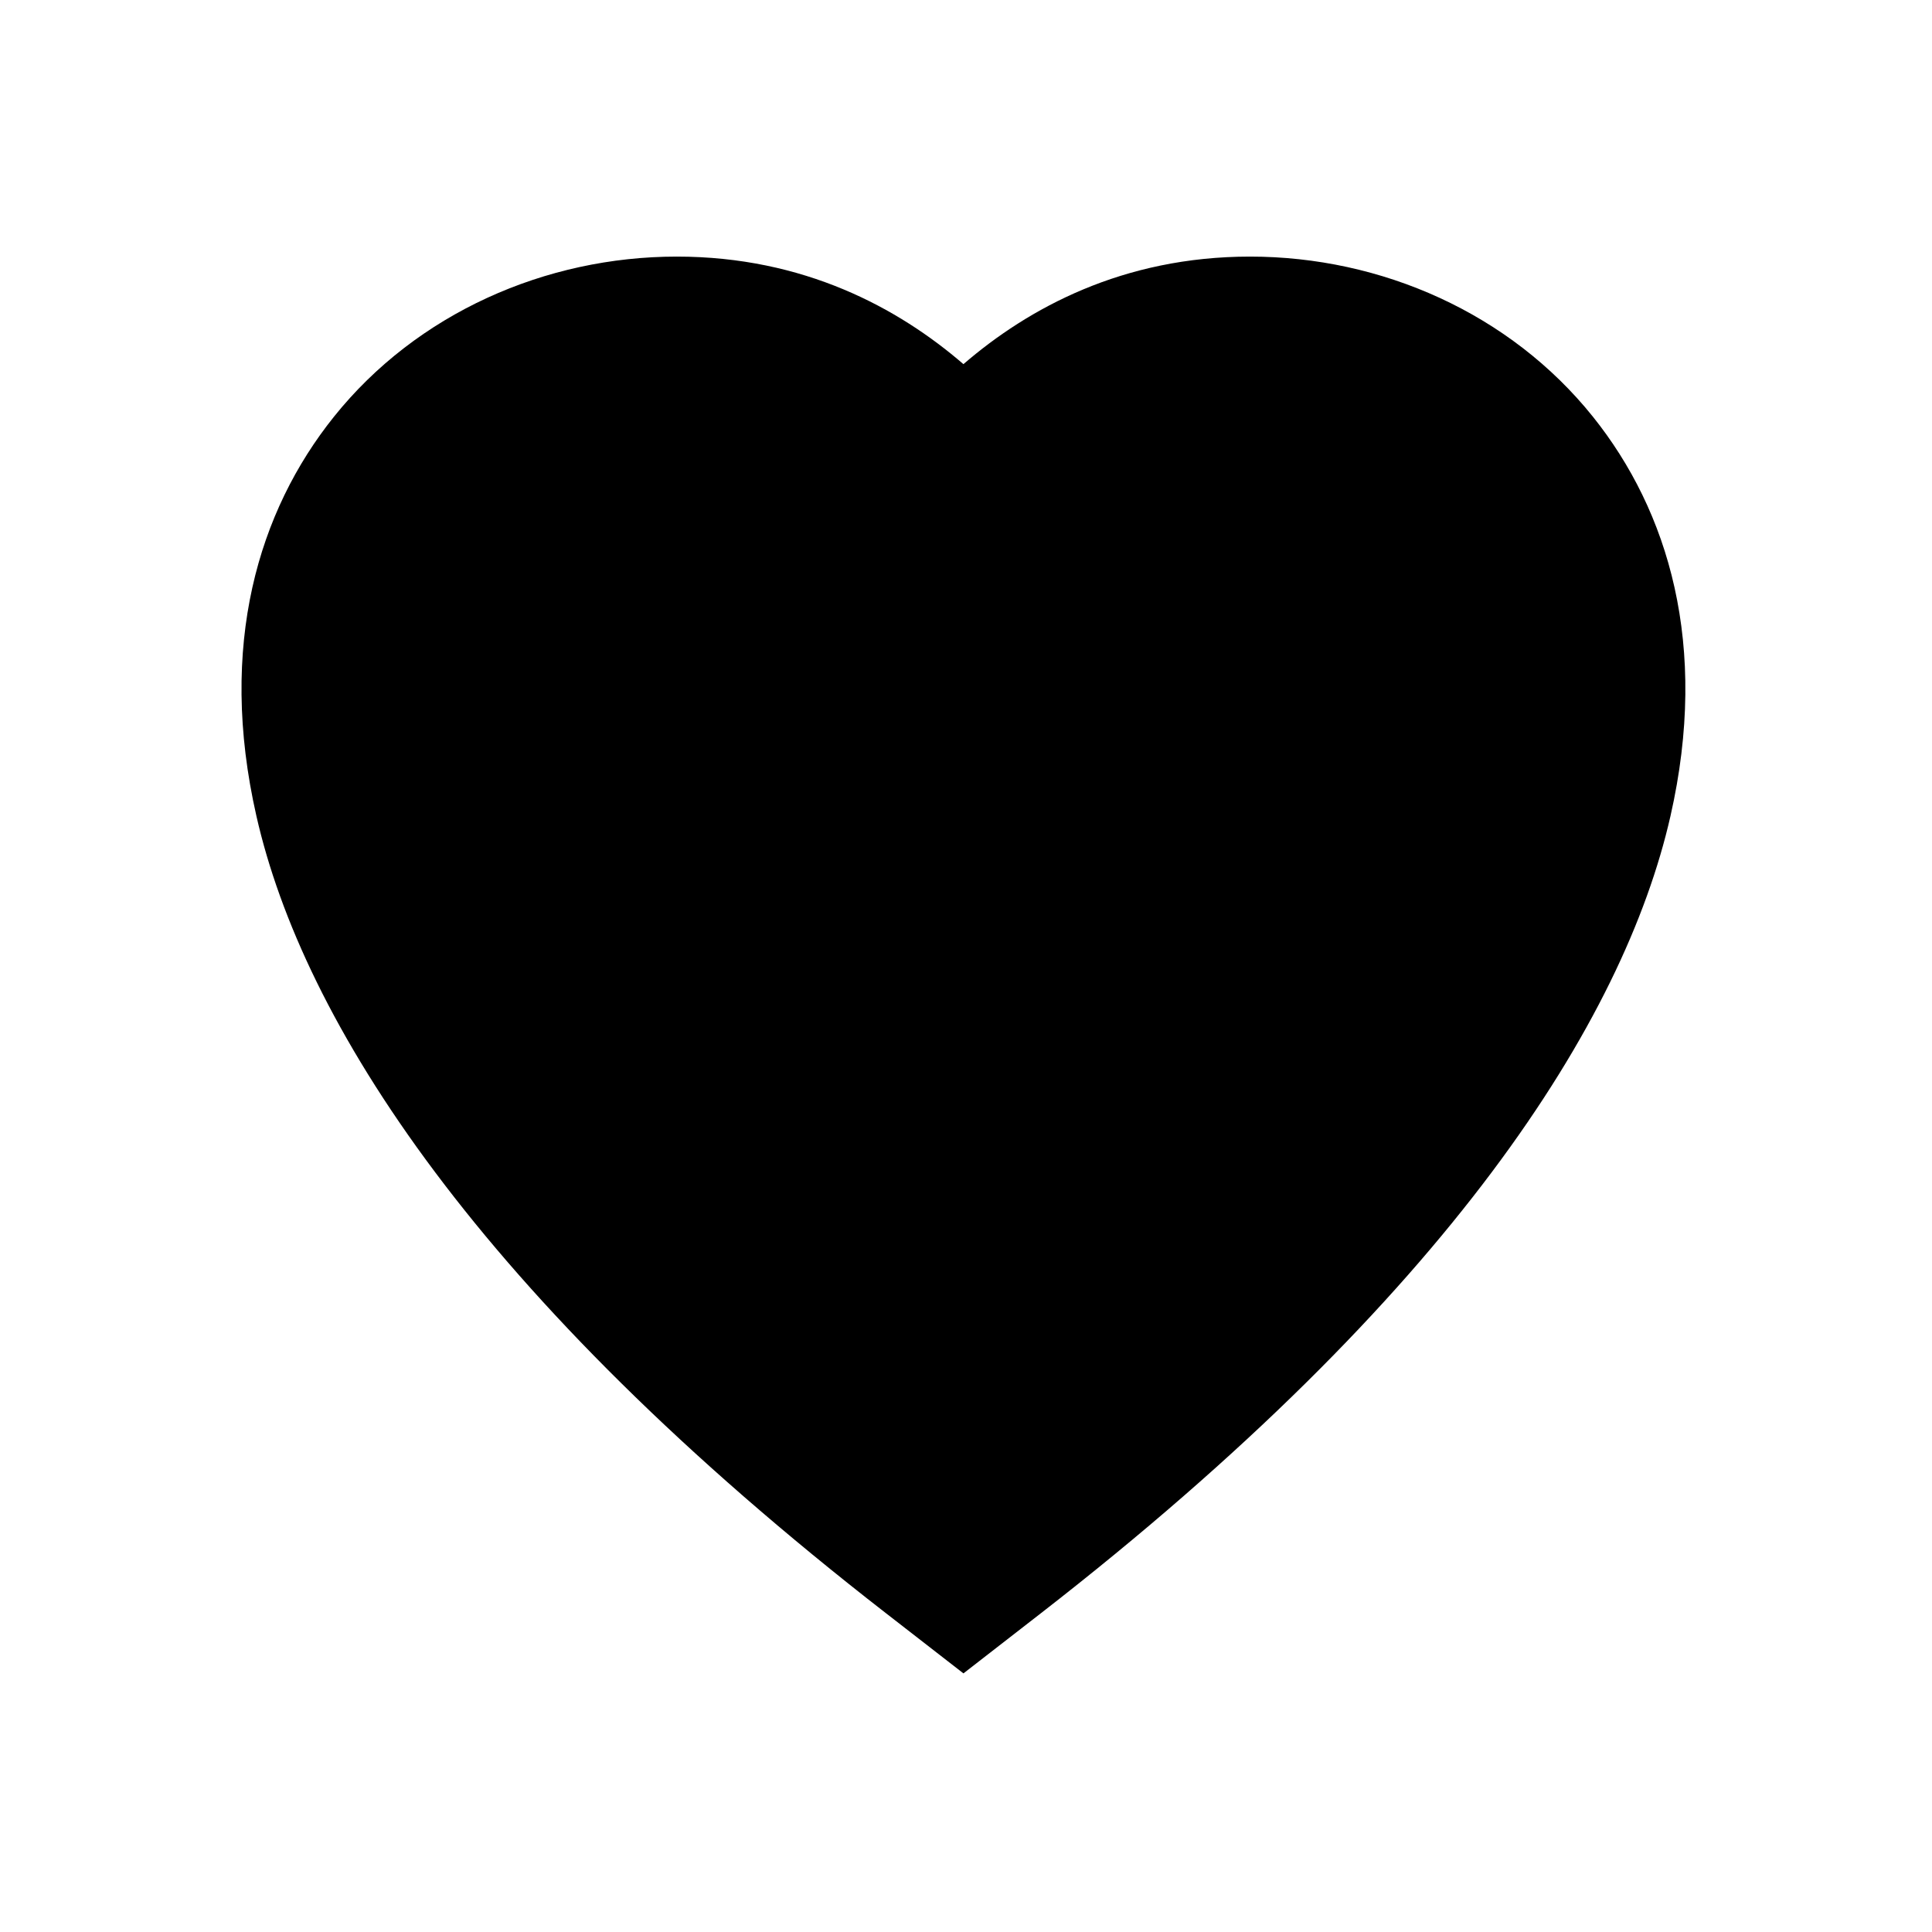
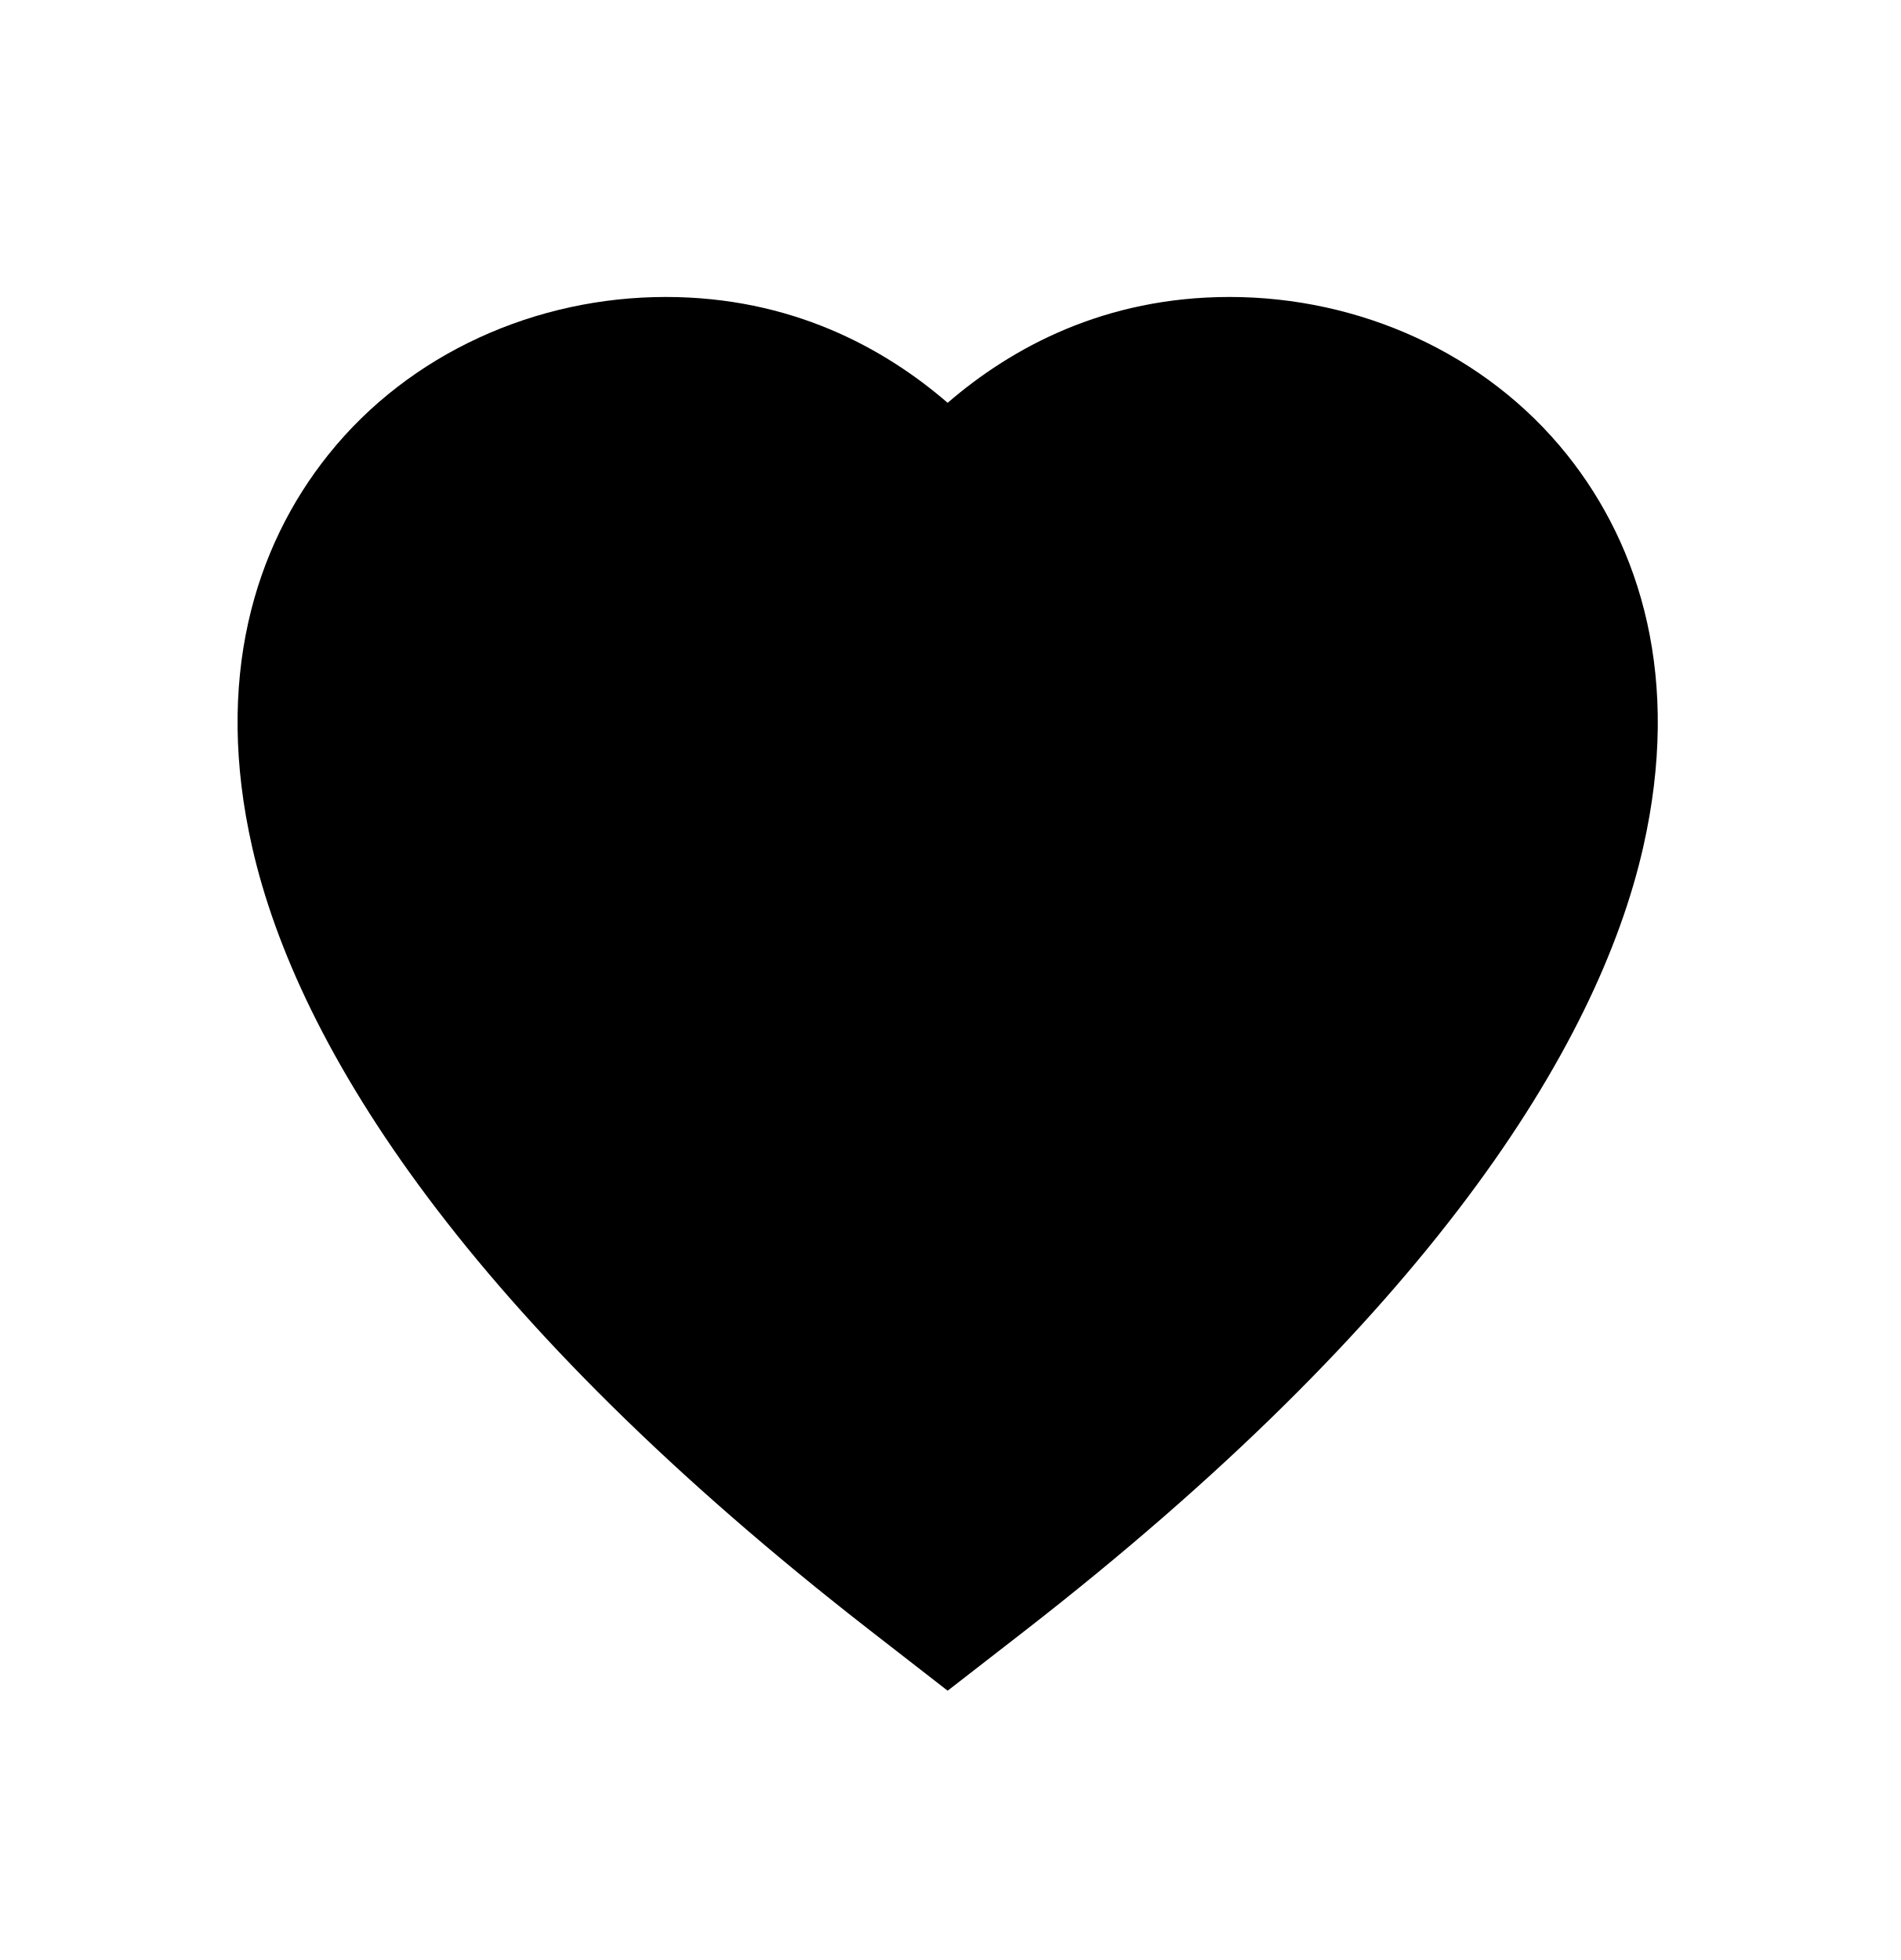
- <svg xmlns="http://www.w3.org/2000/svg" fill="currentColor" viewBox="0 0 128 128">
+ <svg xmlns="http://www.w3.org/2000/svg" fill="currentColor" viewBox="0 0 32 33">
  <g clip-path="url(#a)">
-     <path fill-rule="evenodd" d="M58.719 106.897C31.554 85.804 20.068 67.619 16.989 54.07c-2.574-11.324.138-20.218 5.13-26.454C27.613 20.754 36.142 17 44.84 17c8.436 0 14.687 3.415 18.99 7.126C68.133 20.415 74.384 17 82.82 17c8.698 0 17.226 3.754 22.721 10.616 4.992 6.236 7.705 15.13 5.131 26.454-3.081 13.55-14.566 31.734-41.73 52.827l-5.111 3.969-5.111-3.969Z" clip-rule="evenodd" />
+     <path fill-rule="evenodd" d="M14.68 27.474c-6.791-5.273-9.663-9.82-10.433-13.207-.643-2.83.035-5.054 1.283-6.613C6.903 5.938 9.035 5 11.21 5c2.109 0 3.672.854 4.747 1.782C17.033 5.854 18.596 5 20.705 5c2.174 0 4.306.938 5.68 2.654 1.248 1.56 1.926 3.783 1.283 6.614-.77 3.387-3.642 7.933-10.433 13.206l-1.278.992-1.277-.992Z" clip-rule="evenodd" />
  </g>
  <defs>
    <clipPath id="a">
-       <path d="M16 16h96v96H16z" />
+       <path d="M4 4.75h24v24H4z" />
    </clipPath>
  </defs>
</svg>
